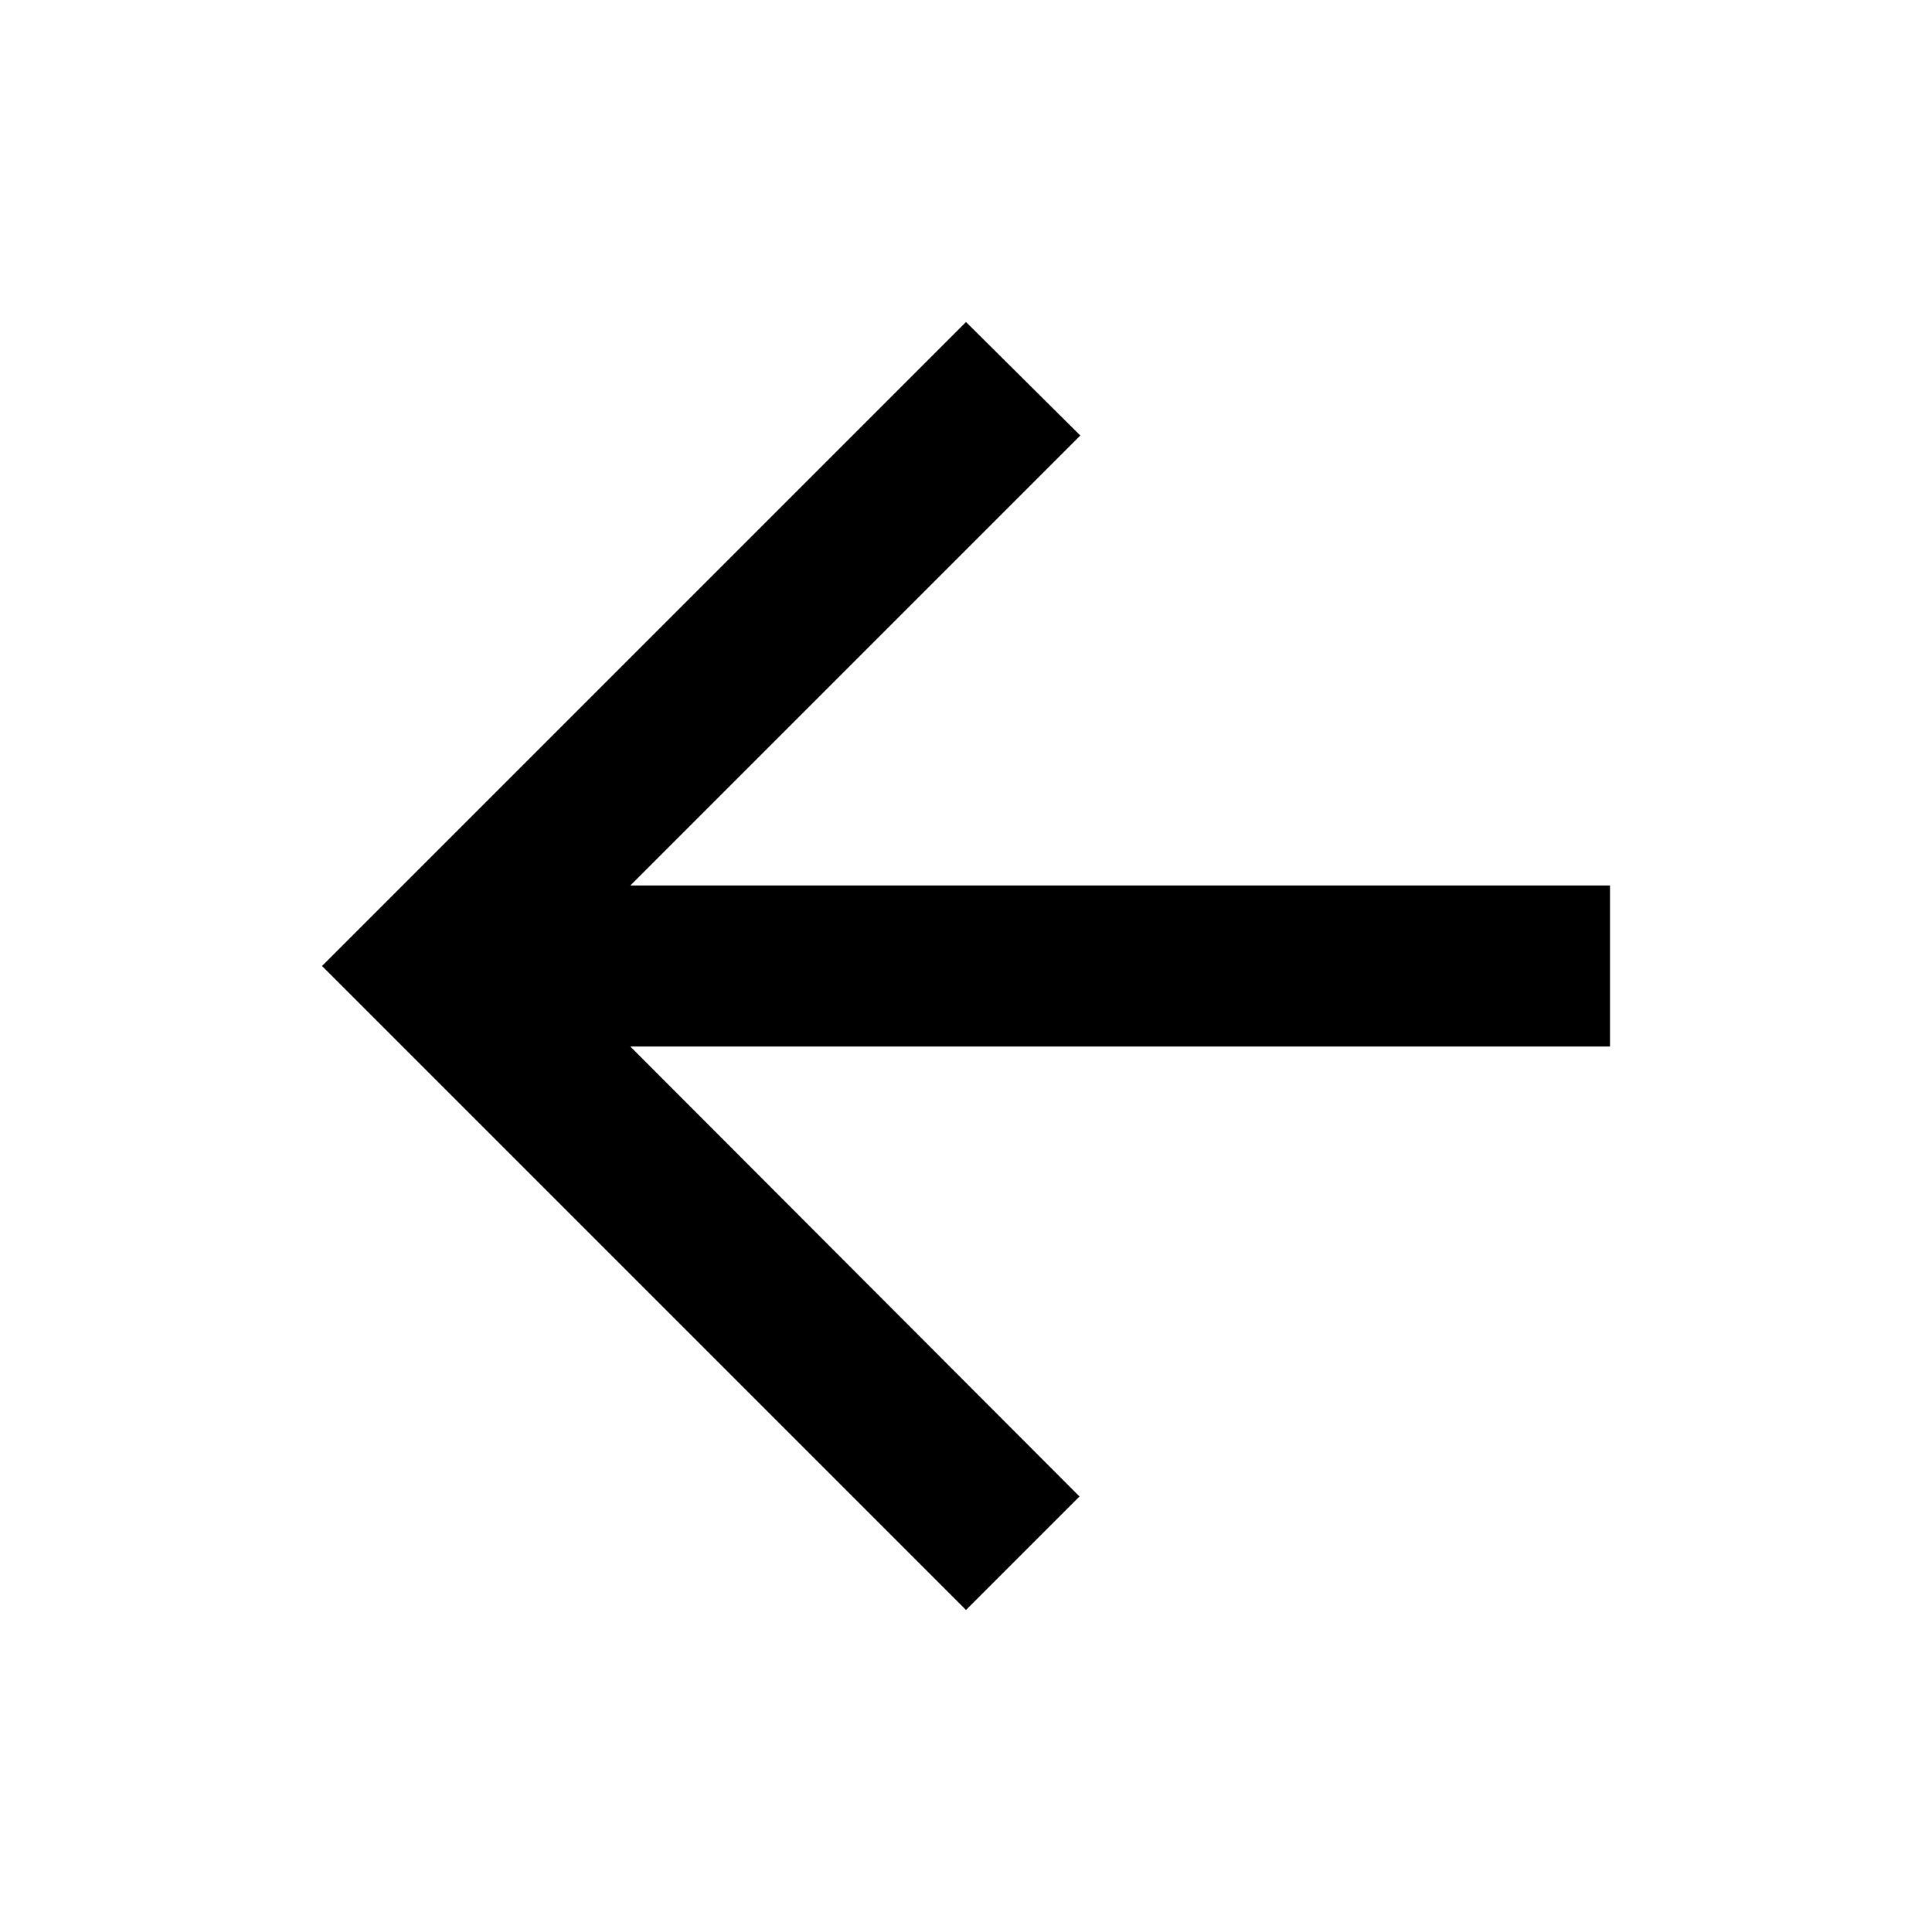
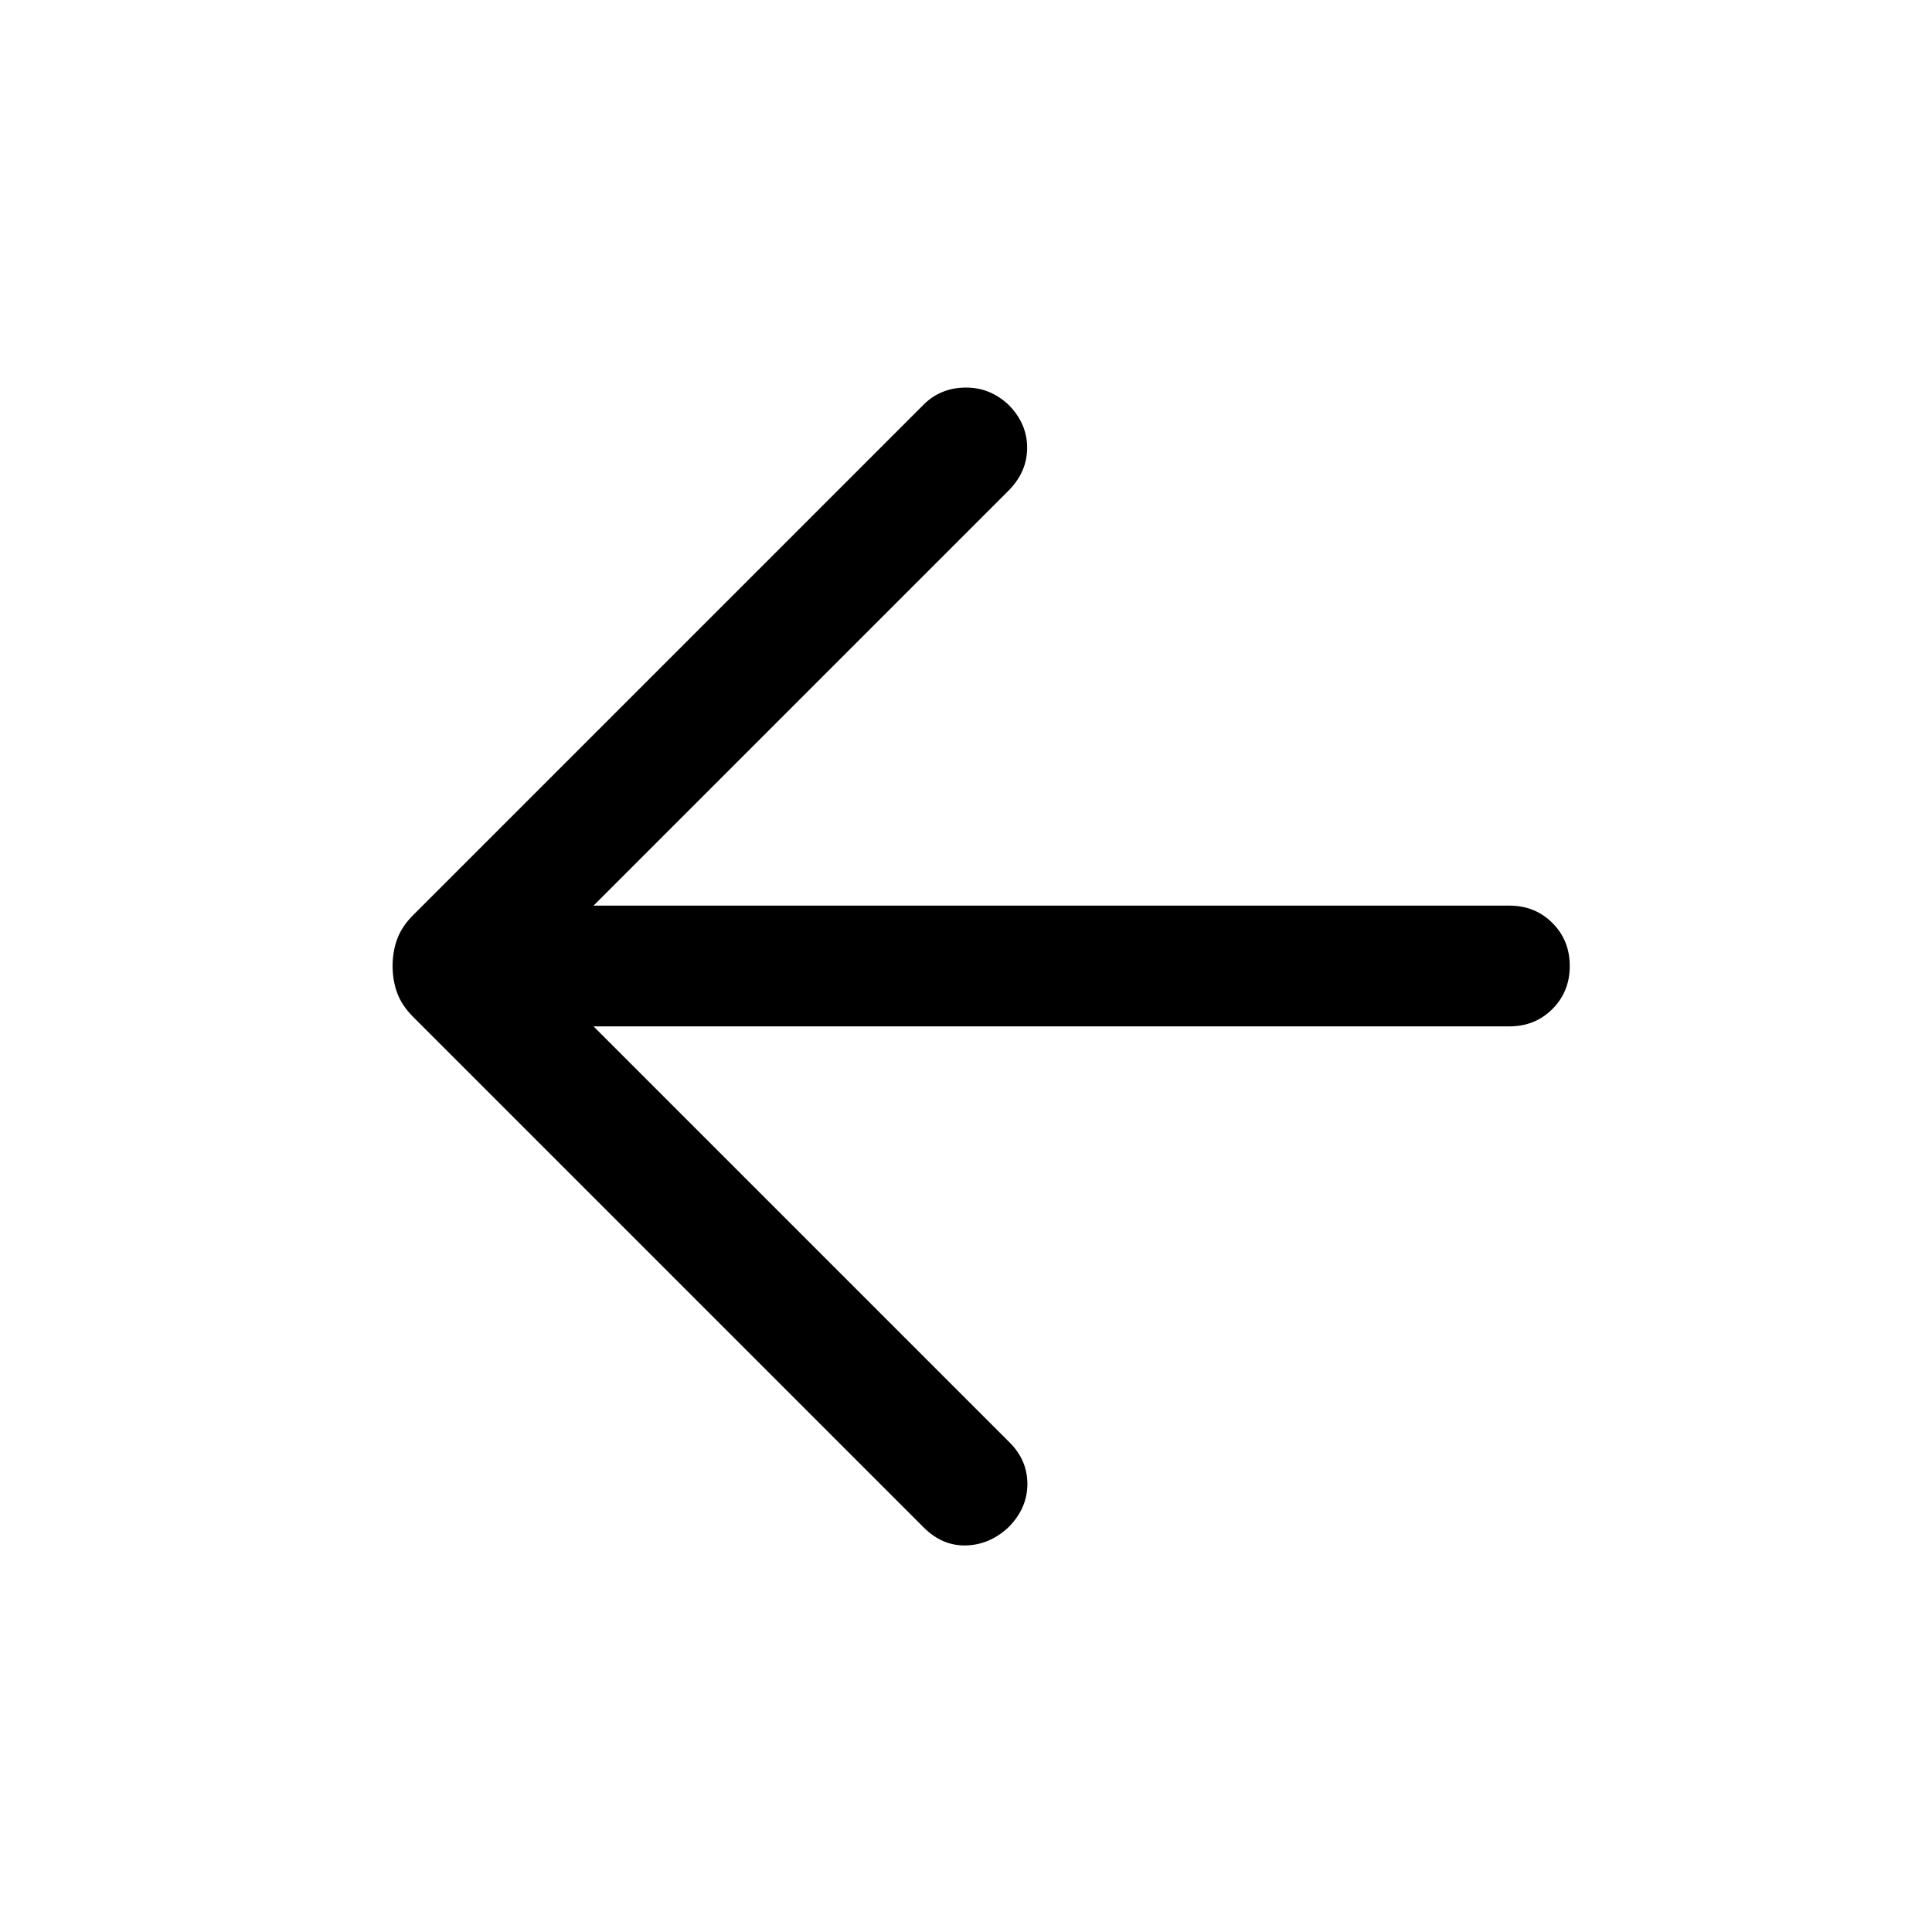
- <svg xmlns="http://www.w3.org/2000/svg" height="24px" viewBox="0 0 24 24" width="24px" fill="#000000">
-   <path d="M0 0h24v24H0V0z" fill="none" />
-   <path d="M20 11H7.83l5.59-5.59L12 4l-8 8 8 8 1.41-1.41L7.83 13H20v-2z" />
+ <svg xmlns="http://www.w3.org/2000/svg" height="24" viewBox="0 -960 960 960" width="24">
+   <path d="m294.92-450 206.77 206.77q8.92 8.92 8.81 20.88-.12 11.96-9.42 21.27-9.31 8.69-21.08 9-11.77.31-21.08-9L205.31-454.69q-5.62-5.62-7.92-11.85-2.31-6.23-2.31-13.46t2.31-13.46q2.3-6.23 7.92-11.85l253.61-253.61q8.31-8.31 20.58-8.5 12.27-.19 21.58 8.5 9.3 9.31 9.3 21.38 0 12.08-9.3 21.39L294.92-510H750q12.77 0 21.38 8.62Q780-492.77 780-480t-8.62 21.38Q762.77-450 750-450H294.92Z" />
</svg>
